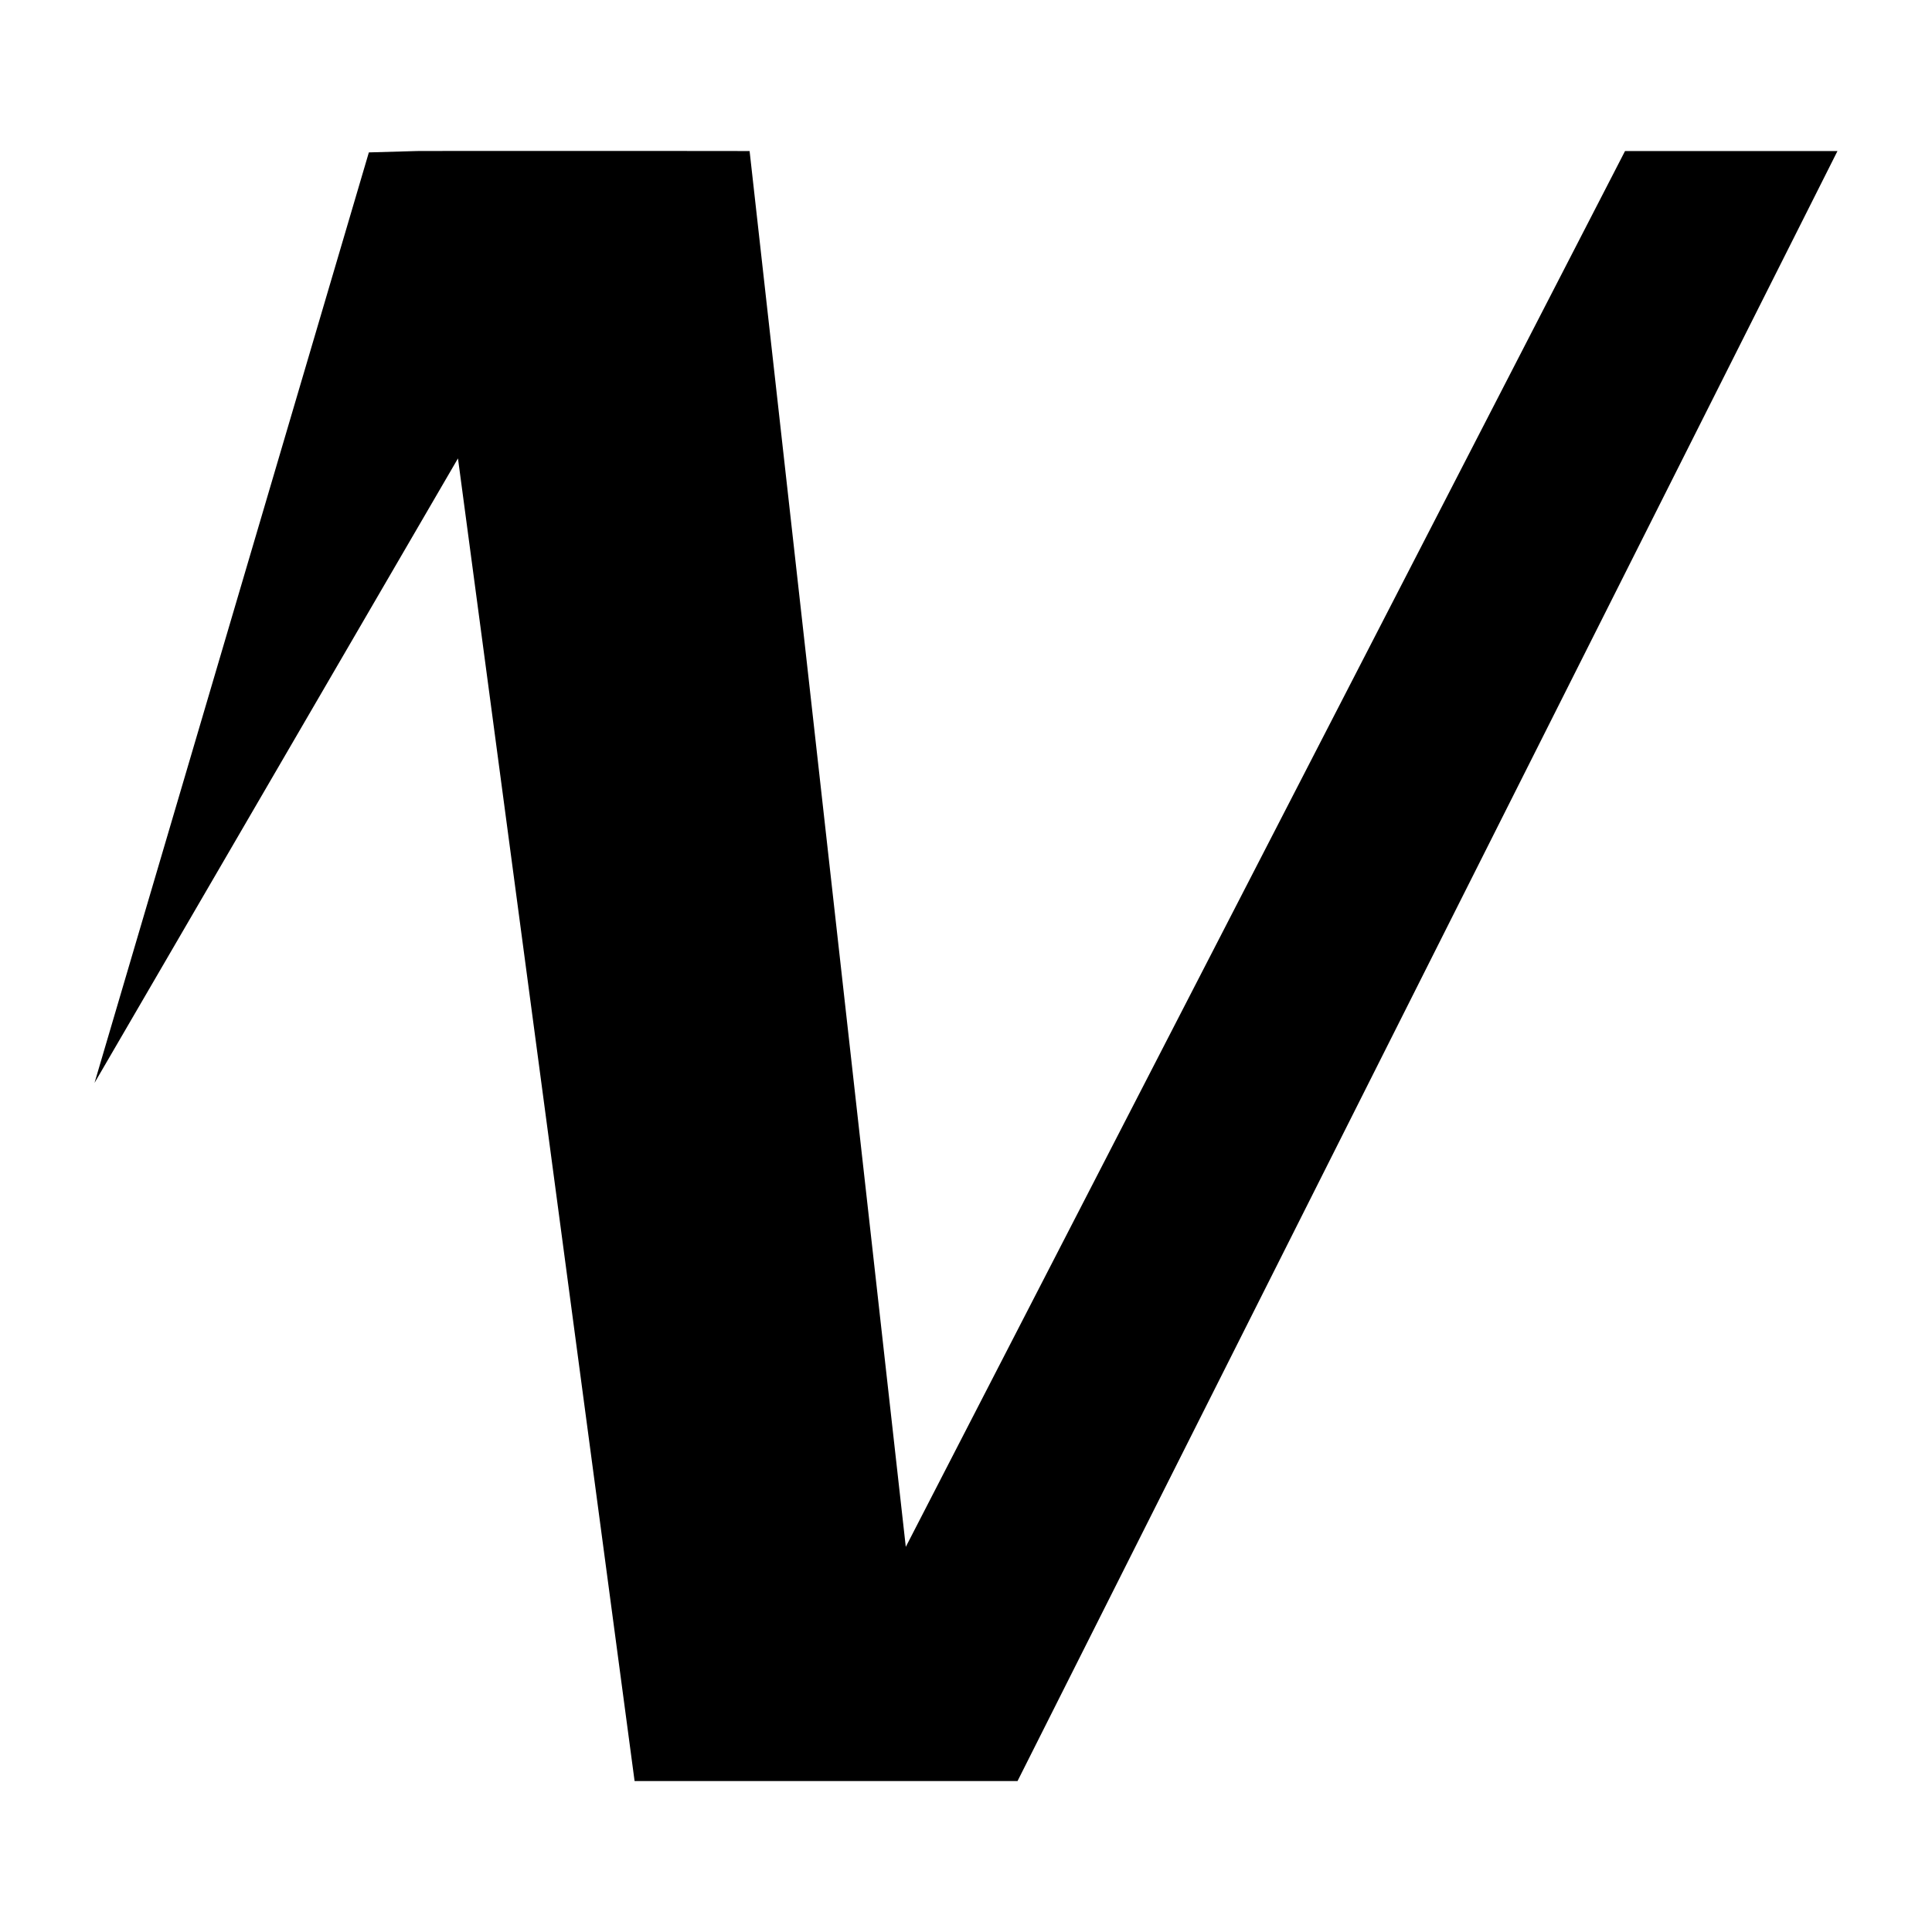
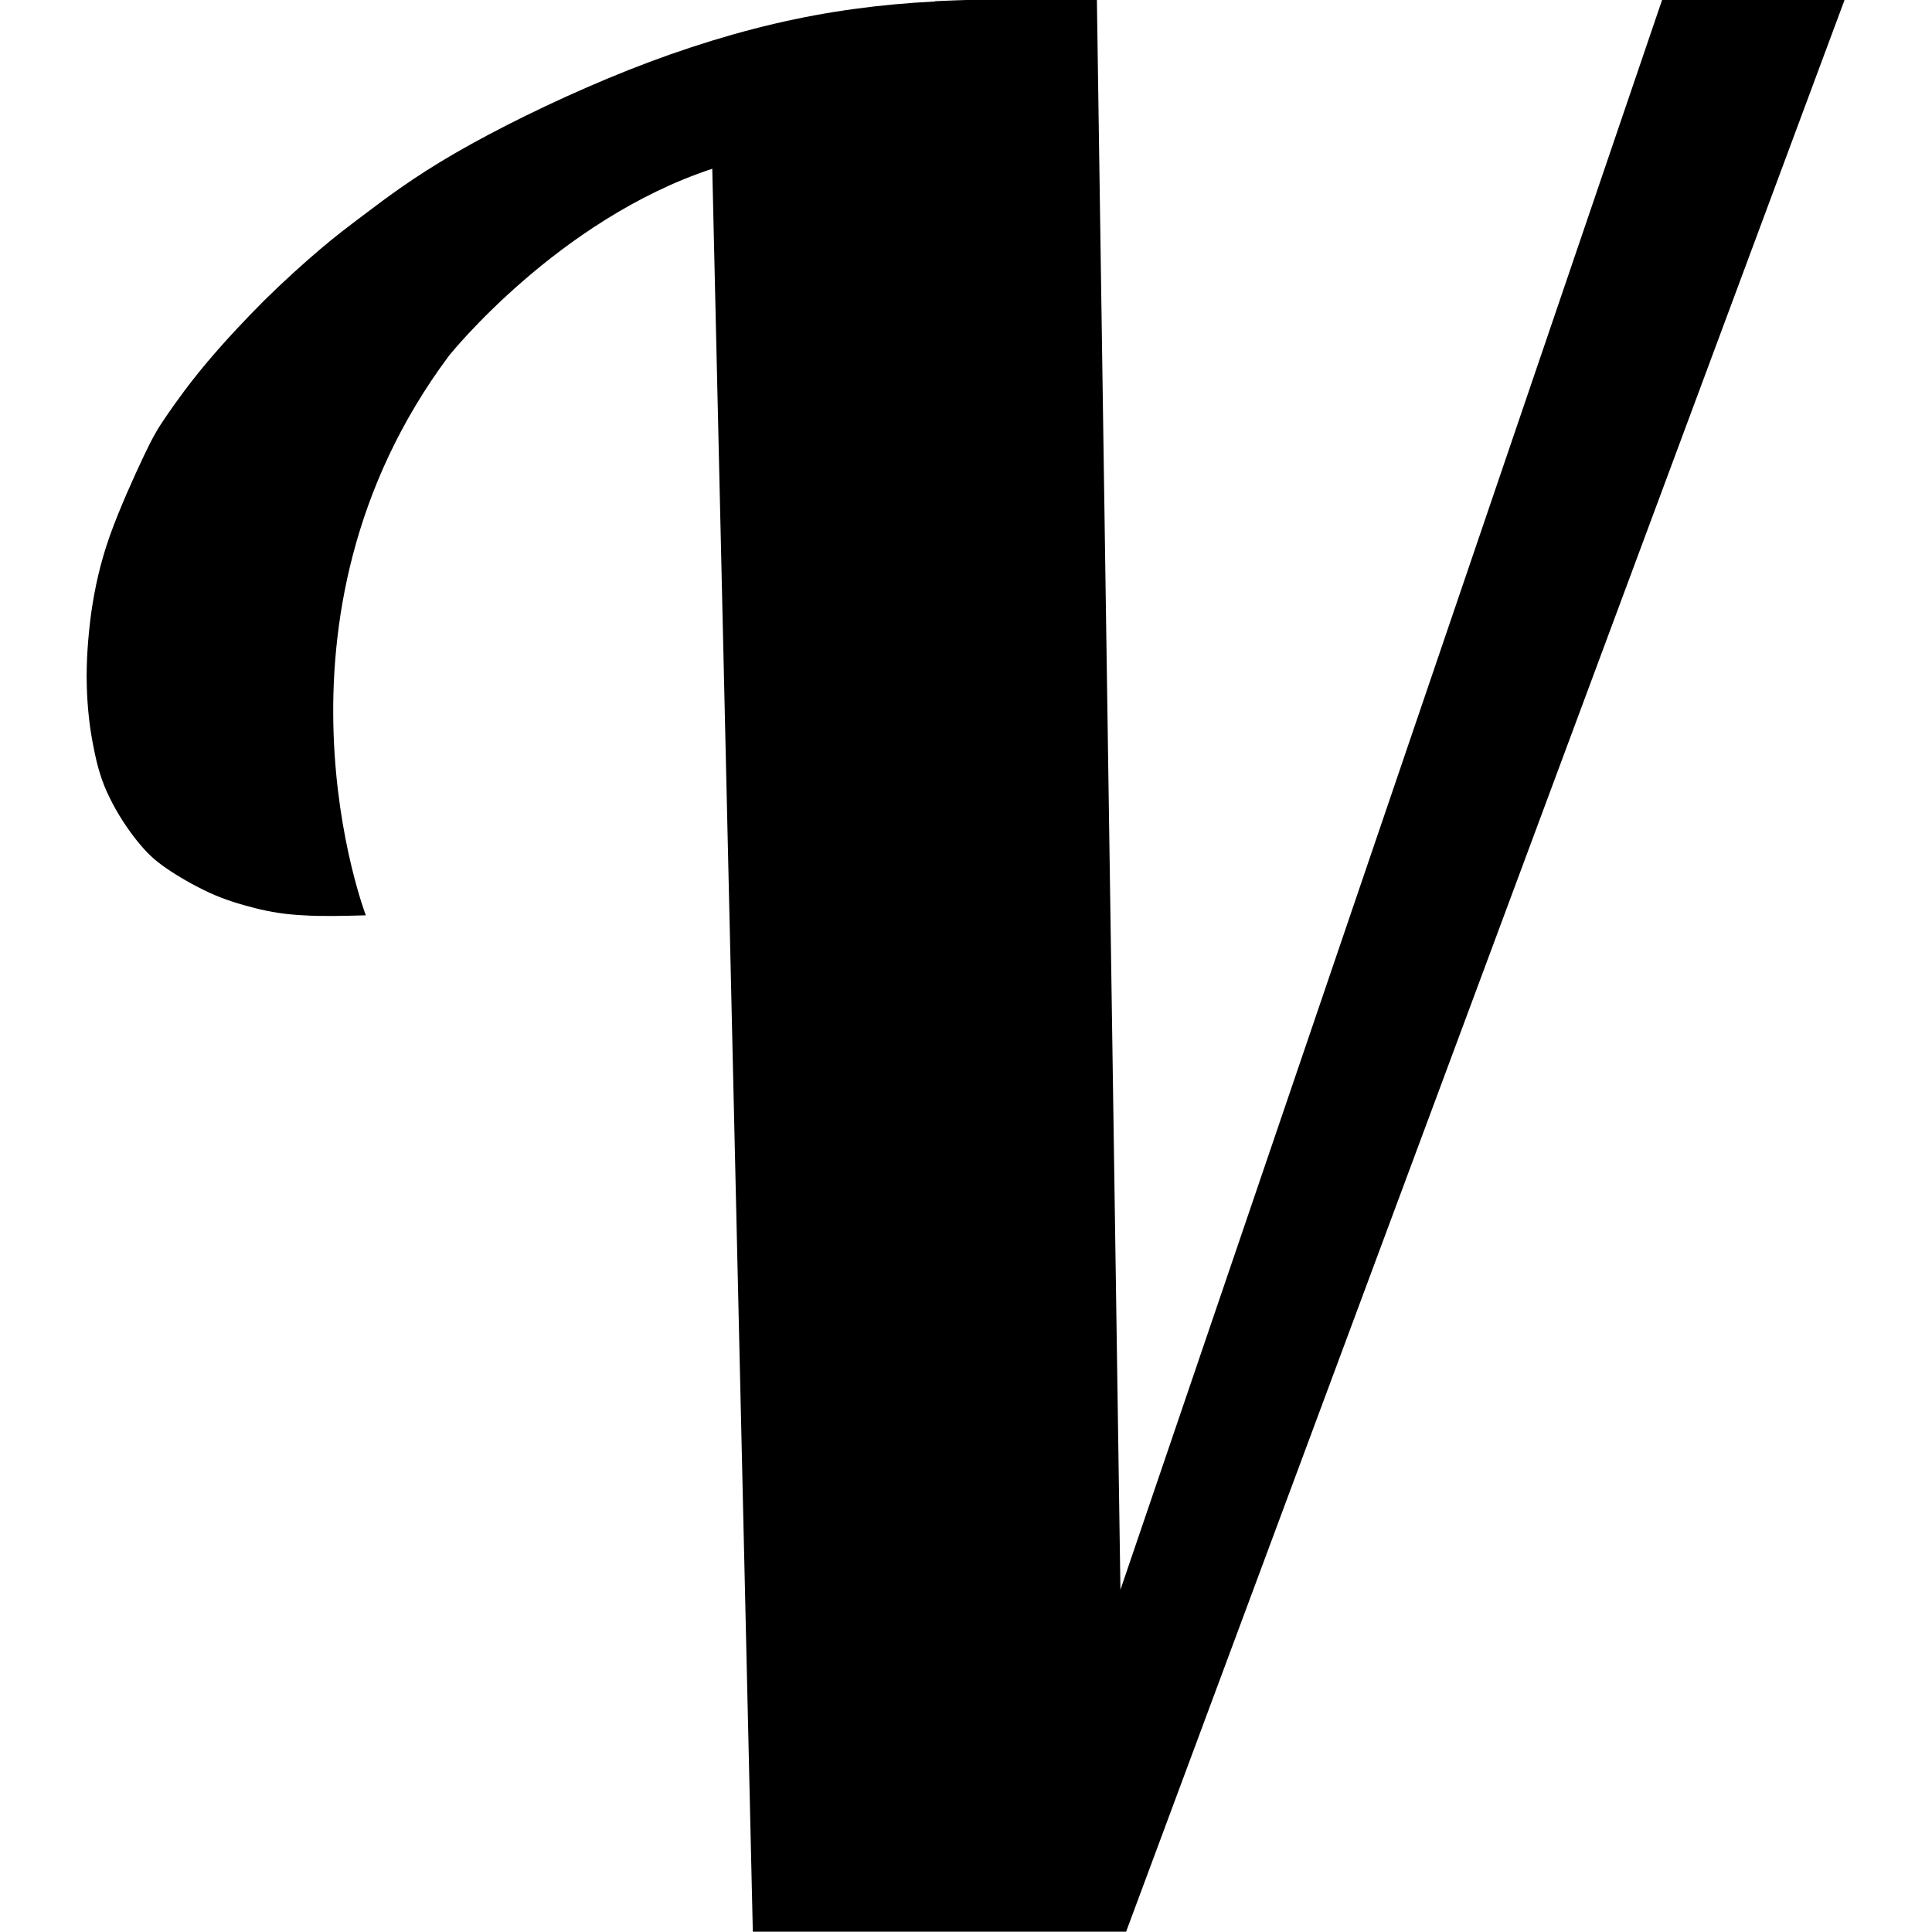
- <svg xmlns="http://www.w3.org/2000/svg" width="128" height="128" viewBox="0 0 33.867 33.867" version="1.1" id="svg8">
-   <defs id="defs2" />
-   <g id="layer1" transform="translate(0,-263.1333)">
-     <path style="font-style:normal;font-weight:normal;font-size:22.578px;line-height:1.25;font-family:sans-serif;letter-spacing:0px;word-spacing:0px;fill:#000000;fill-opacity:1;stroke:none;stroke-width:0.486" d="M 11.168,265.779 7.323,265.78 v 8.5e-4 h -0.012 l -0.845,0.024 -4.809,16.311 6.371,-10.947 3.096,23.185 H 17.837 L 32.21,265.781 H 28.486 L 15.878,290.249 13.14,265.781 Z" id="text903" />
+ <svg xmlns="http://www.w3.org/2000/svg" width="24" height="24" viewBox="0 0 6.48 6.48" version="1.1" id="svg8">
+   <defs id="defs2">
+     </defs>
+   <g id="layer1" transform="translate(0,-290.65)">
+     <path style="fill:#000000;fill-opacity:1;stroke:none;stroke-width:0.51px;stroke-linecap:butt;stroke-linejoin:miter;stroke-opacity:1" d="m 3.136,290.655 c -0.18,0.009 -0.357,0.032 -0.54,0.075 -0.183,0.043 -0.37,0.105 -0.557,0.183 -0.187,0.078 -0.373,0.17 -0.513,0.251 -0.14,0.081 -0.232,0.151 -0.297,0.2 -0.065,0.049 -0.101,0.076 -0.154,0.121 -0.053,0.045 -0.12,0.105 -0.188,0.172 -0.068,0.068 -0.136,0.141 -0.194,0.21 -0.058,0.069 -0.104,0.133 -0.134,0.177 -0.031,0.045 -0.045,0.069 -0.077,0.136 -0.032,0.068 -0.08,0.173 -0.114,0.268 -0.033,0.094 -0.05,0.175 -0.062,0.257 -0.011,0.082 -0.017,0.166 -0.015,0.243 0.002,0.077 0.01,0.146 0.023,0.209 0.012,0.063 0.027,0.115 0.054,0.169 0.026,0.054 0.063,0.109 0.094,0.147 0.031,0.038 0.055,0.061 0.094,0.088 0.039,0.027 0.094,0.059 0.146,0.083 0.052,0.024 0.103,0.039 0.154,0.052 0.051,0.013 0.101,0.021 0.162,0.024 0.062,0.004 0.136,0.002 0.209,0 -1.9e-6,-1.3e-4 -0.381,-0.992 0.279,-1.877 0,0 0.364,-0.456 0.883,-0.627 l 0.136,5.913 h 1.252 l 2.41,-6.48 H 5.575 l -1.817,5.333 -0.079,-5.333 c -0.182,-0.006 -0.363,-0.003 -0.543,0.005 z" id="path9342" />
  </g>
</svg>
